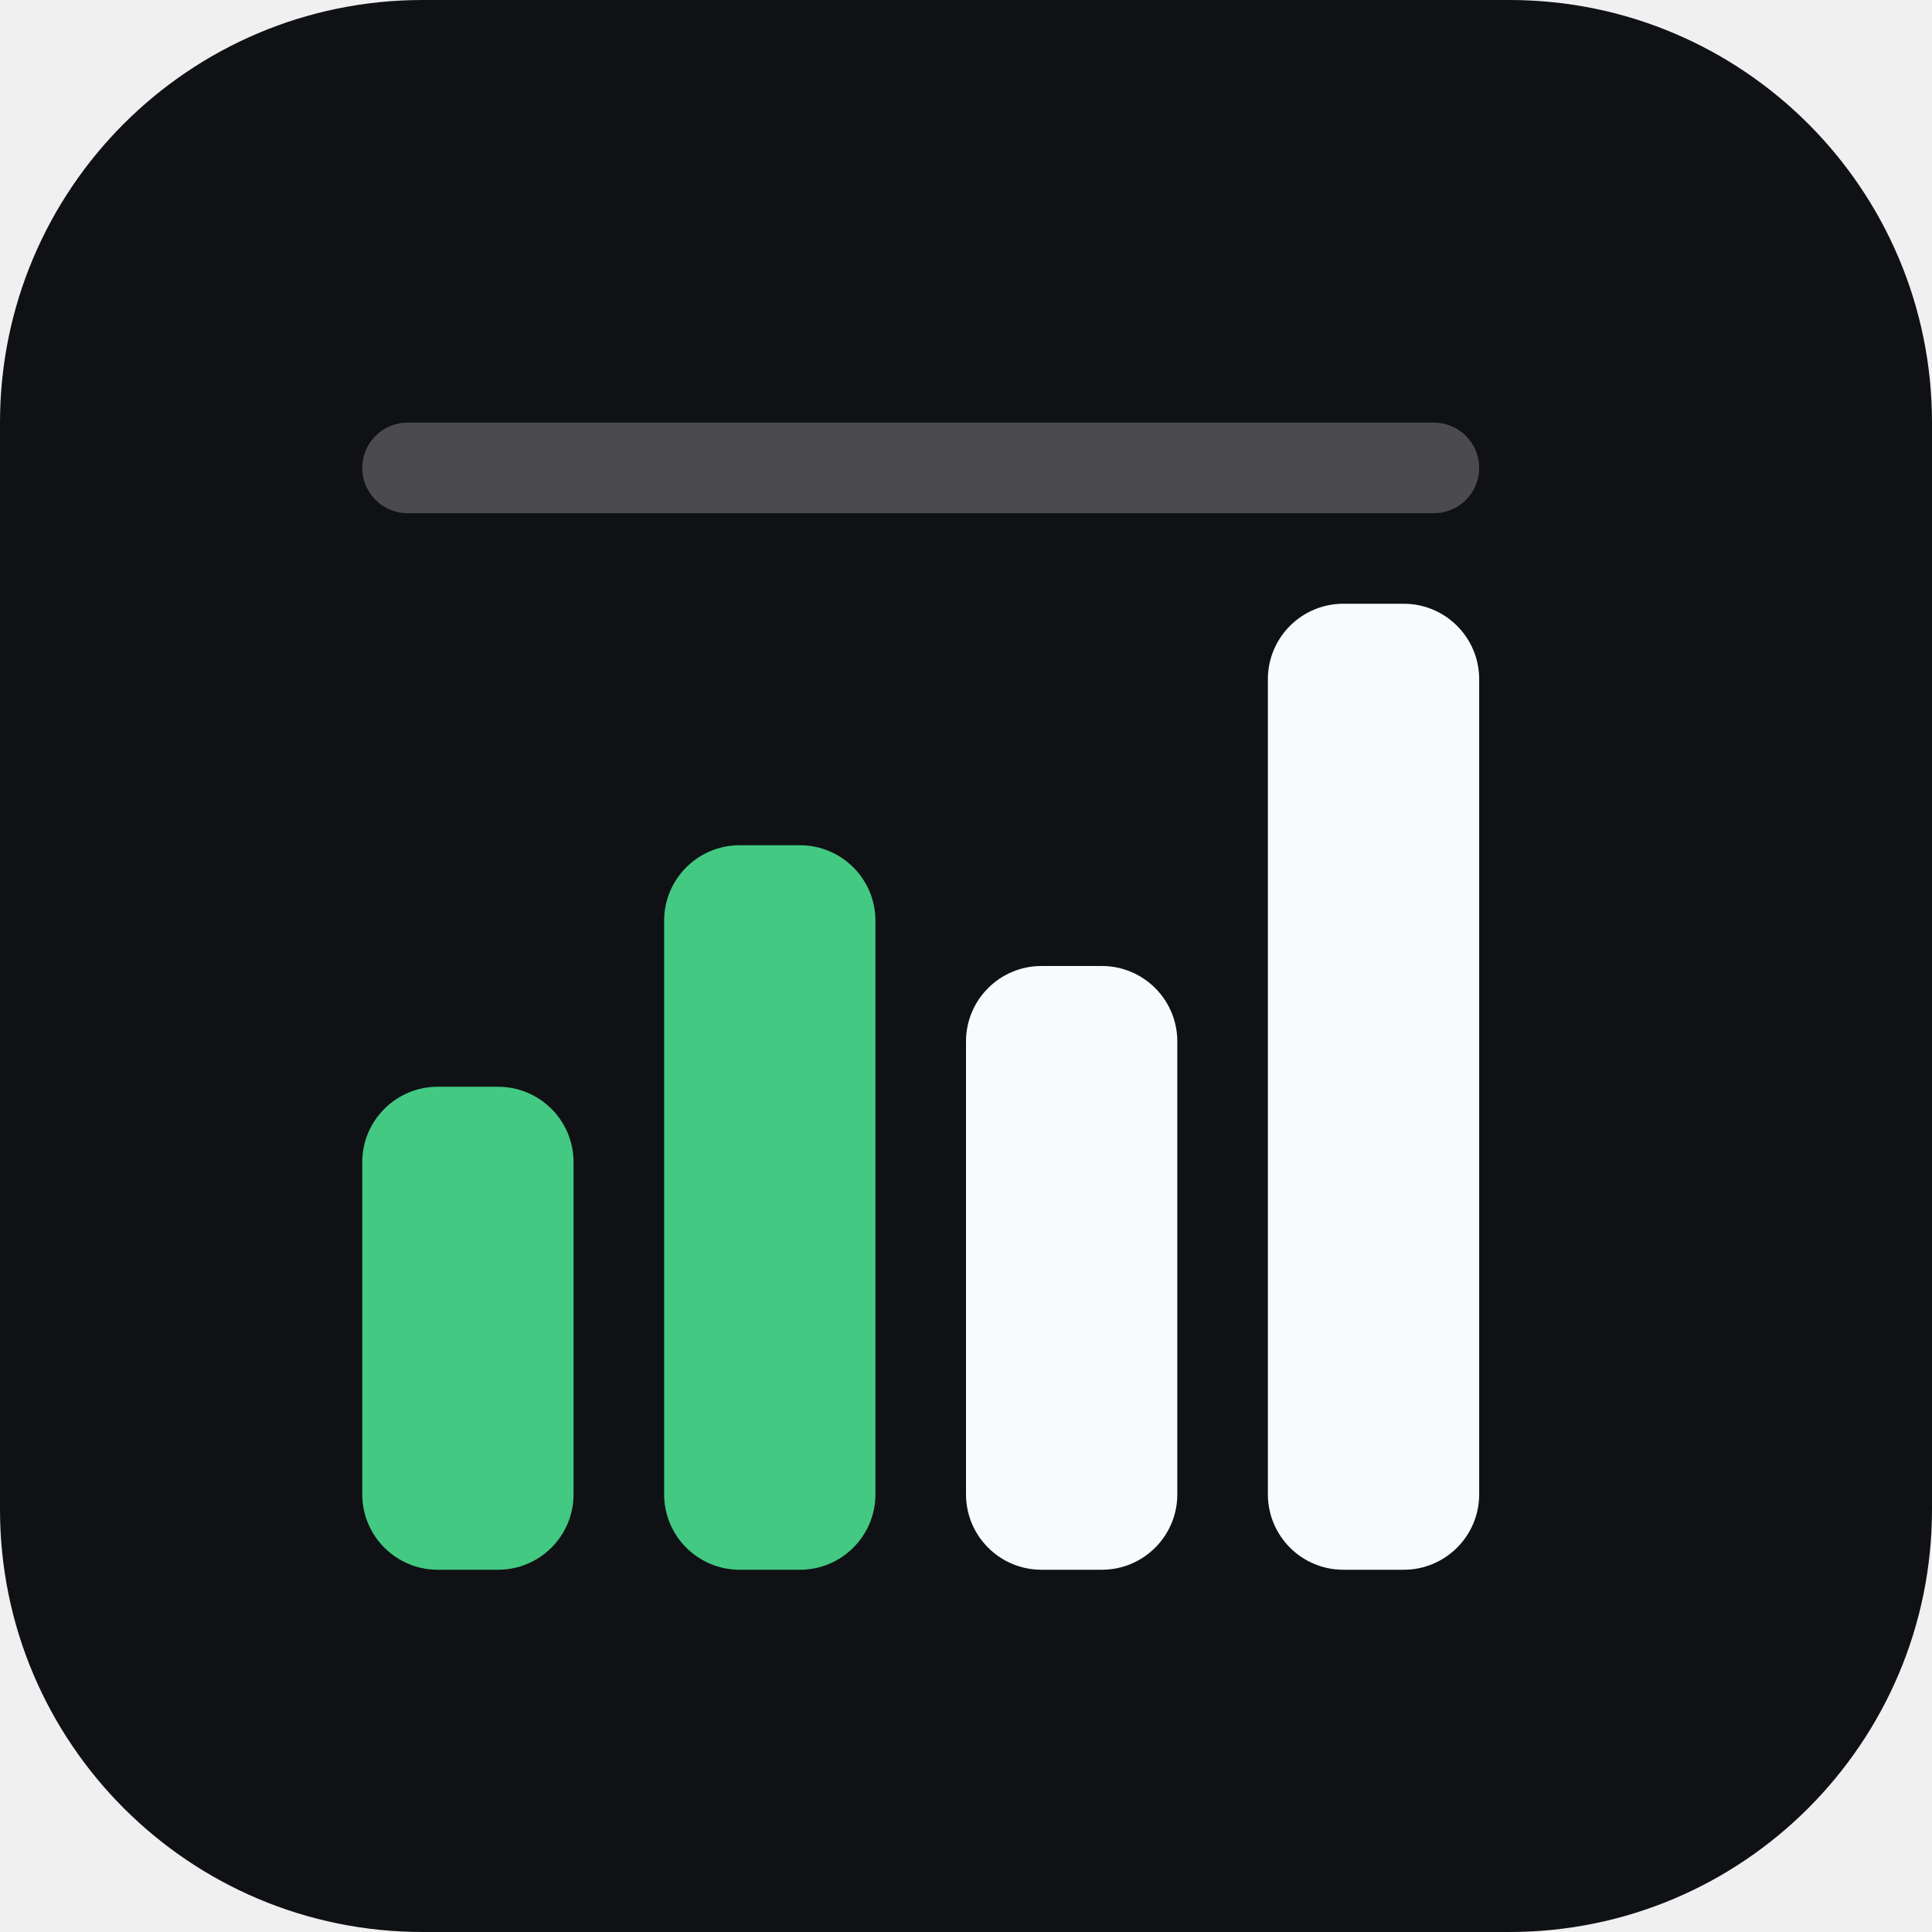
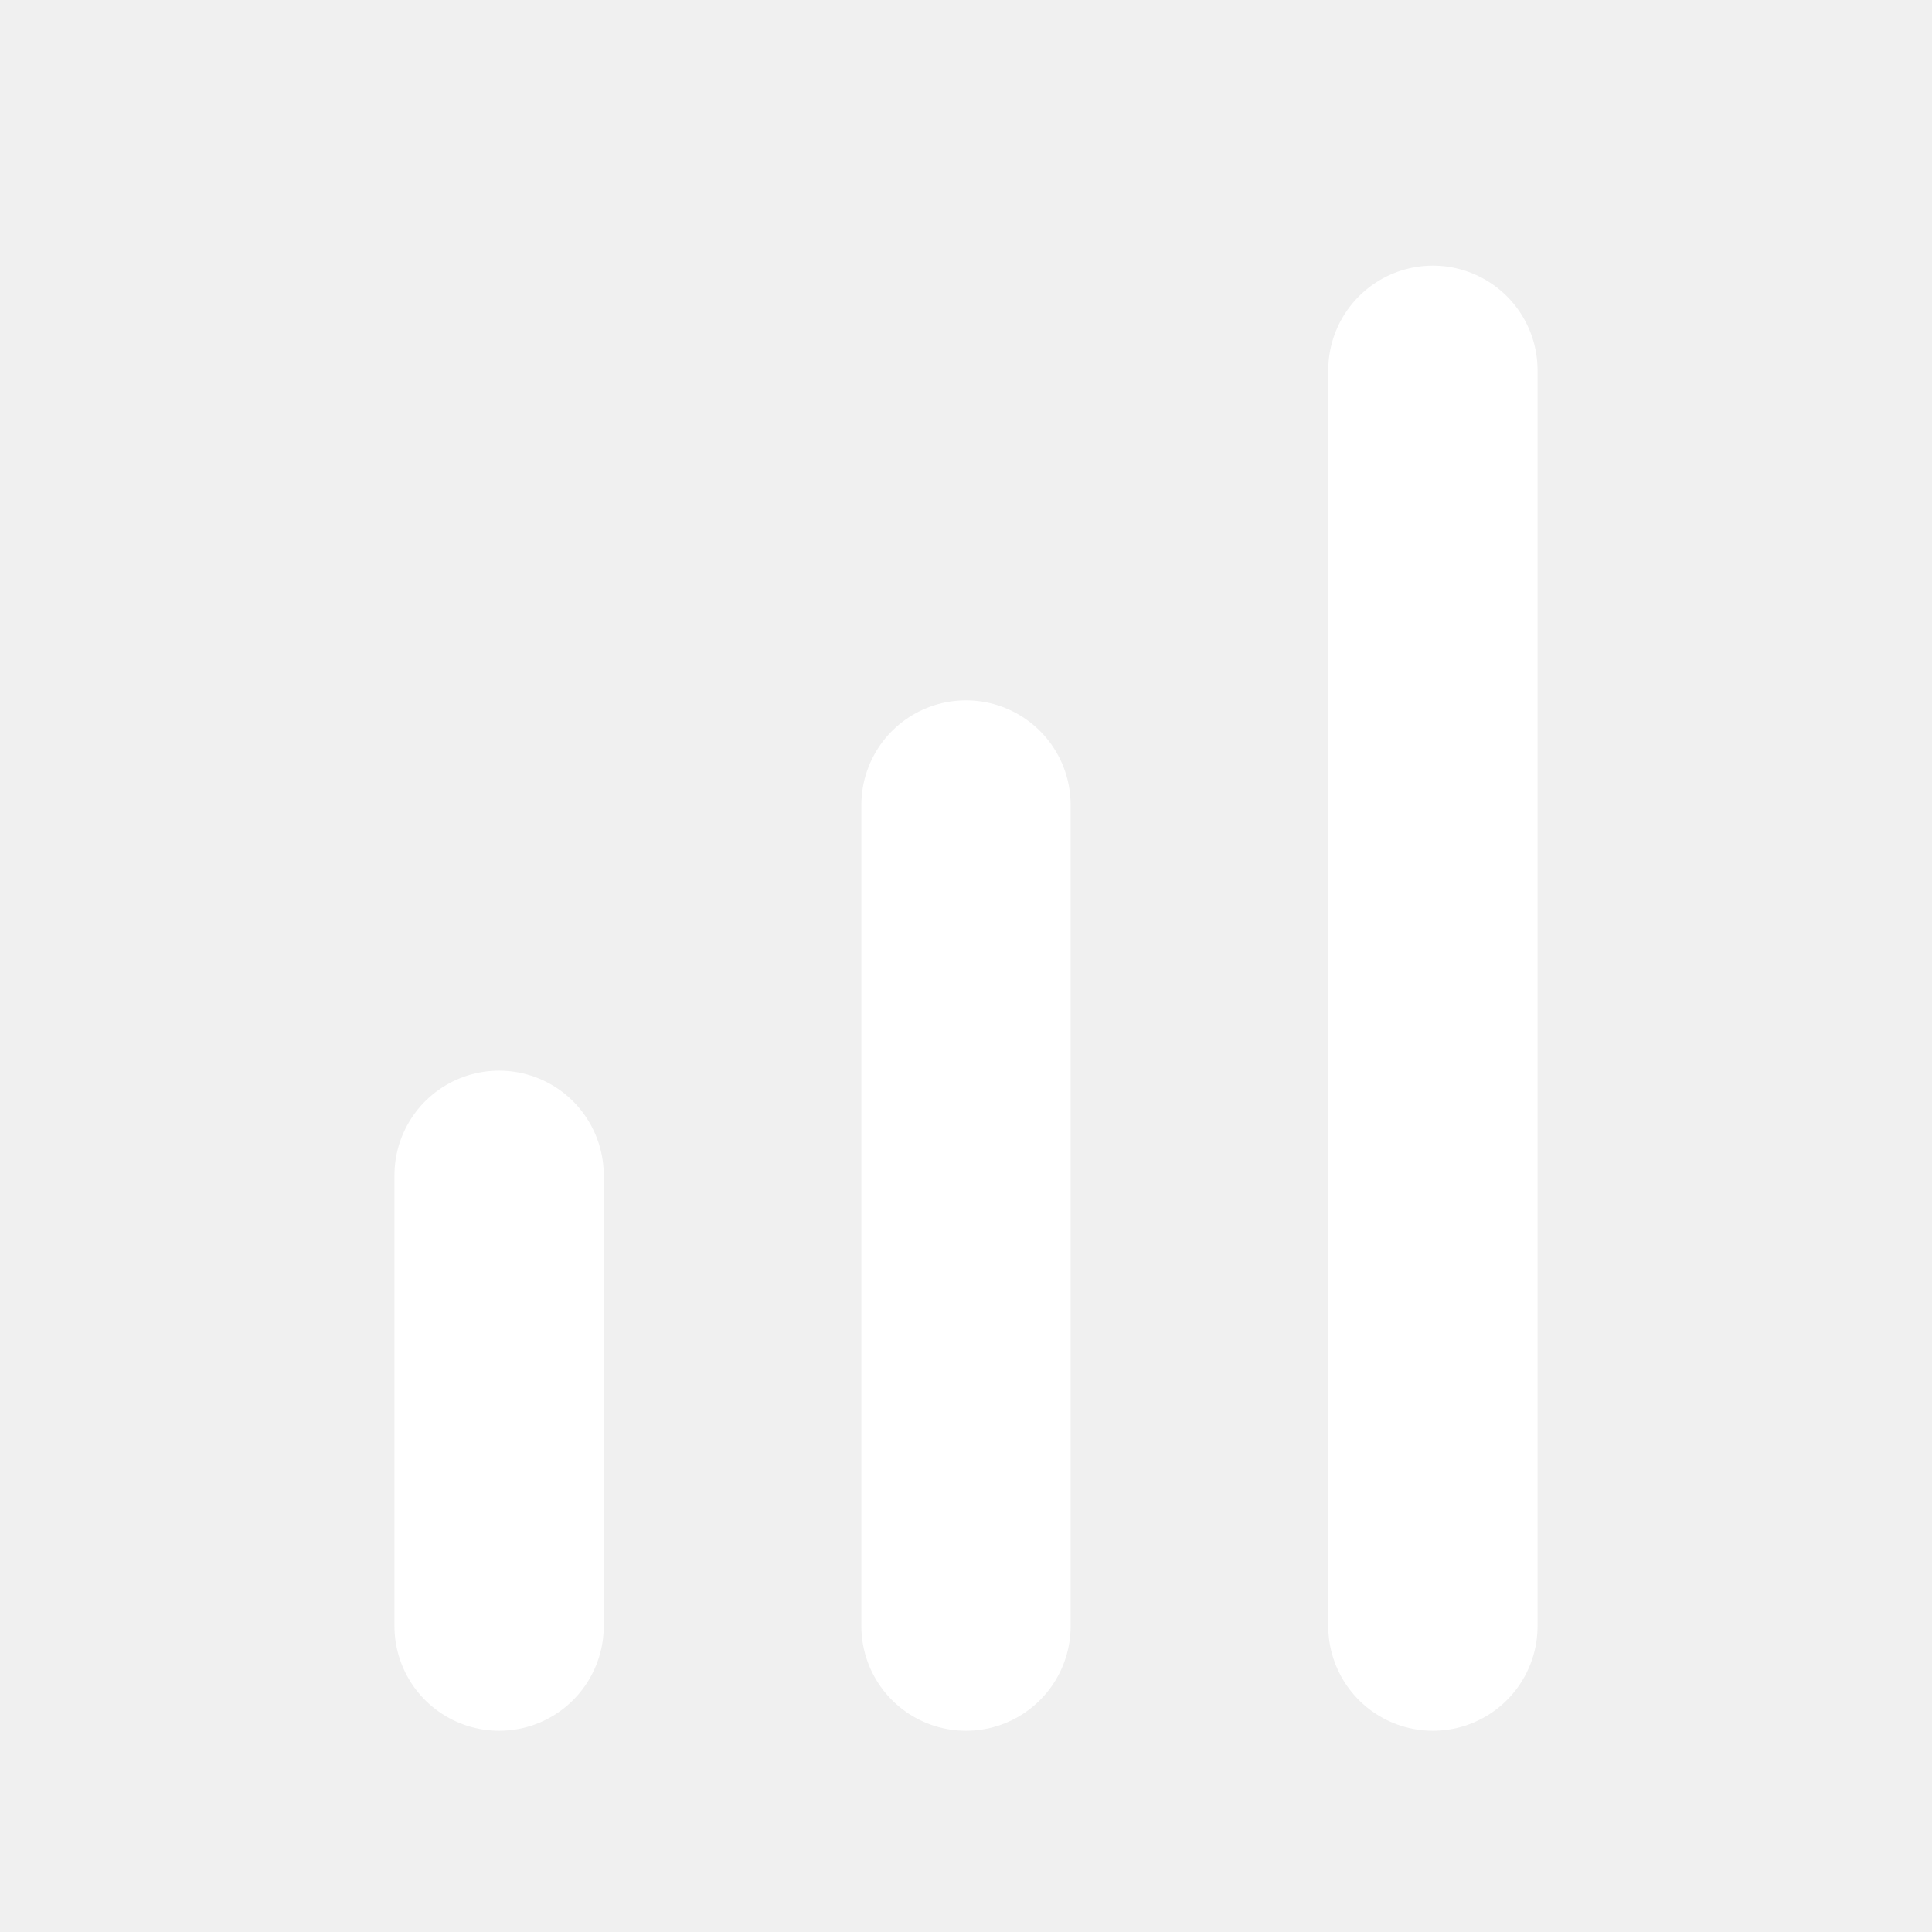
- <svg xmlns="http://www.w3.org/2000/svg" width="512" height="512" viewBox="0 0 512 512" role="img" aria-label="额度看板">
-   <rect width="512" height="512" rx="112" fill="#0f1115" />
-   <rect x="96" y="288" width="56" height="128" rx="20" fill="#43c982" />
-   <rect x="176" y="224" width="56" height="192" rx="20" fill="#43c982" />
-   <rect x="256" y="256" width="56" height="160" rx="20" fill="#f9fafb" />
-   <rect x="336" y="160" width="56" height="256" rx="20" fill="#f9fafb" />
-   <rect x="96" y="112" width="296" height="24" rx="12" fill="#4b4b4f" />
+ <svg xmlns="http://www.w3.org/2000/svg" viewBox="0 0 24 24" width="24" height="24" fill="none" stroke="#ffffff" stroke-width="2.6" stroke-linecap="round" stroke-linejoin="round" role="img" aria-label="Quota Board">
+   <path d="M6.2 20.2v-5.6" />
+   <path d="M12 20.2V10" />
+   <path d="M17.8 20.2V4.6" />
</svg>
